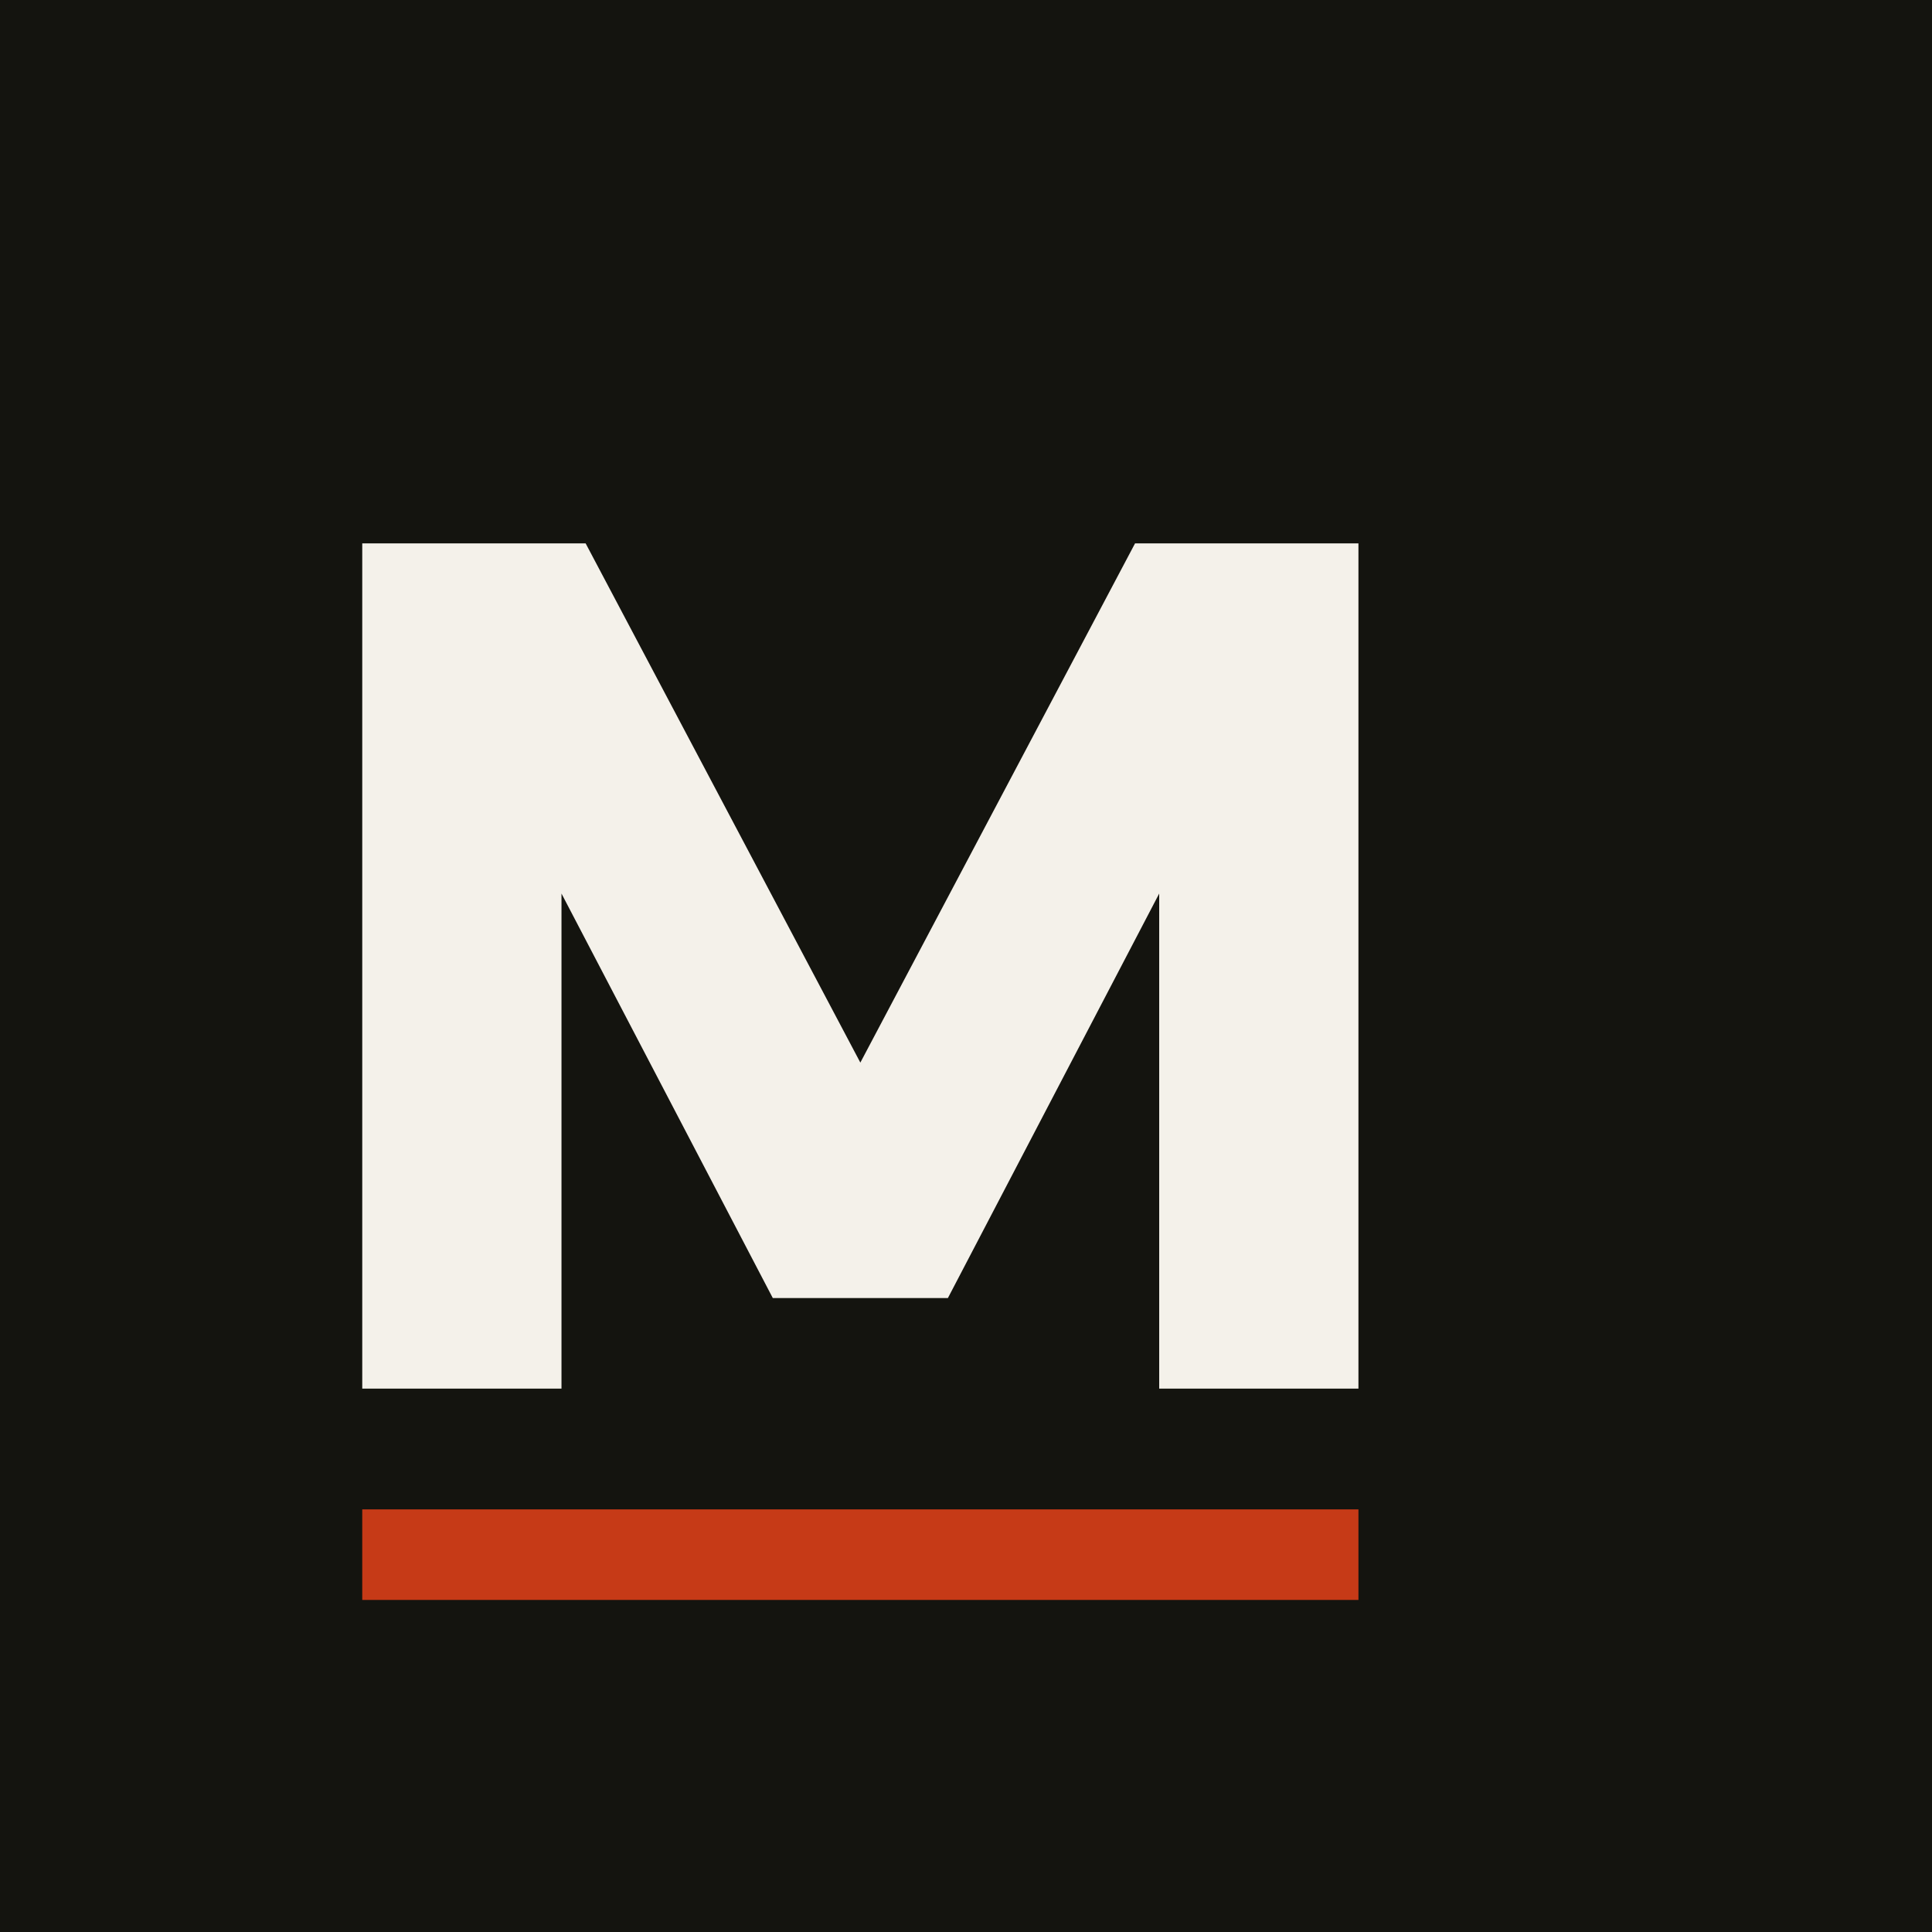
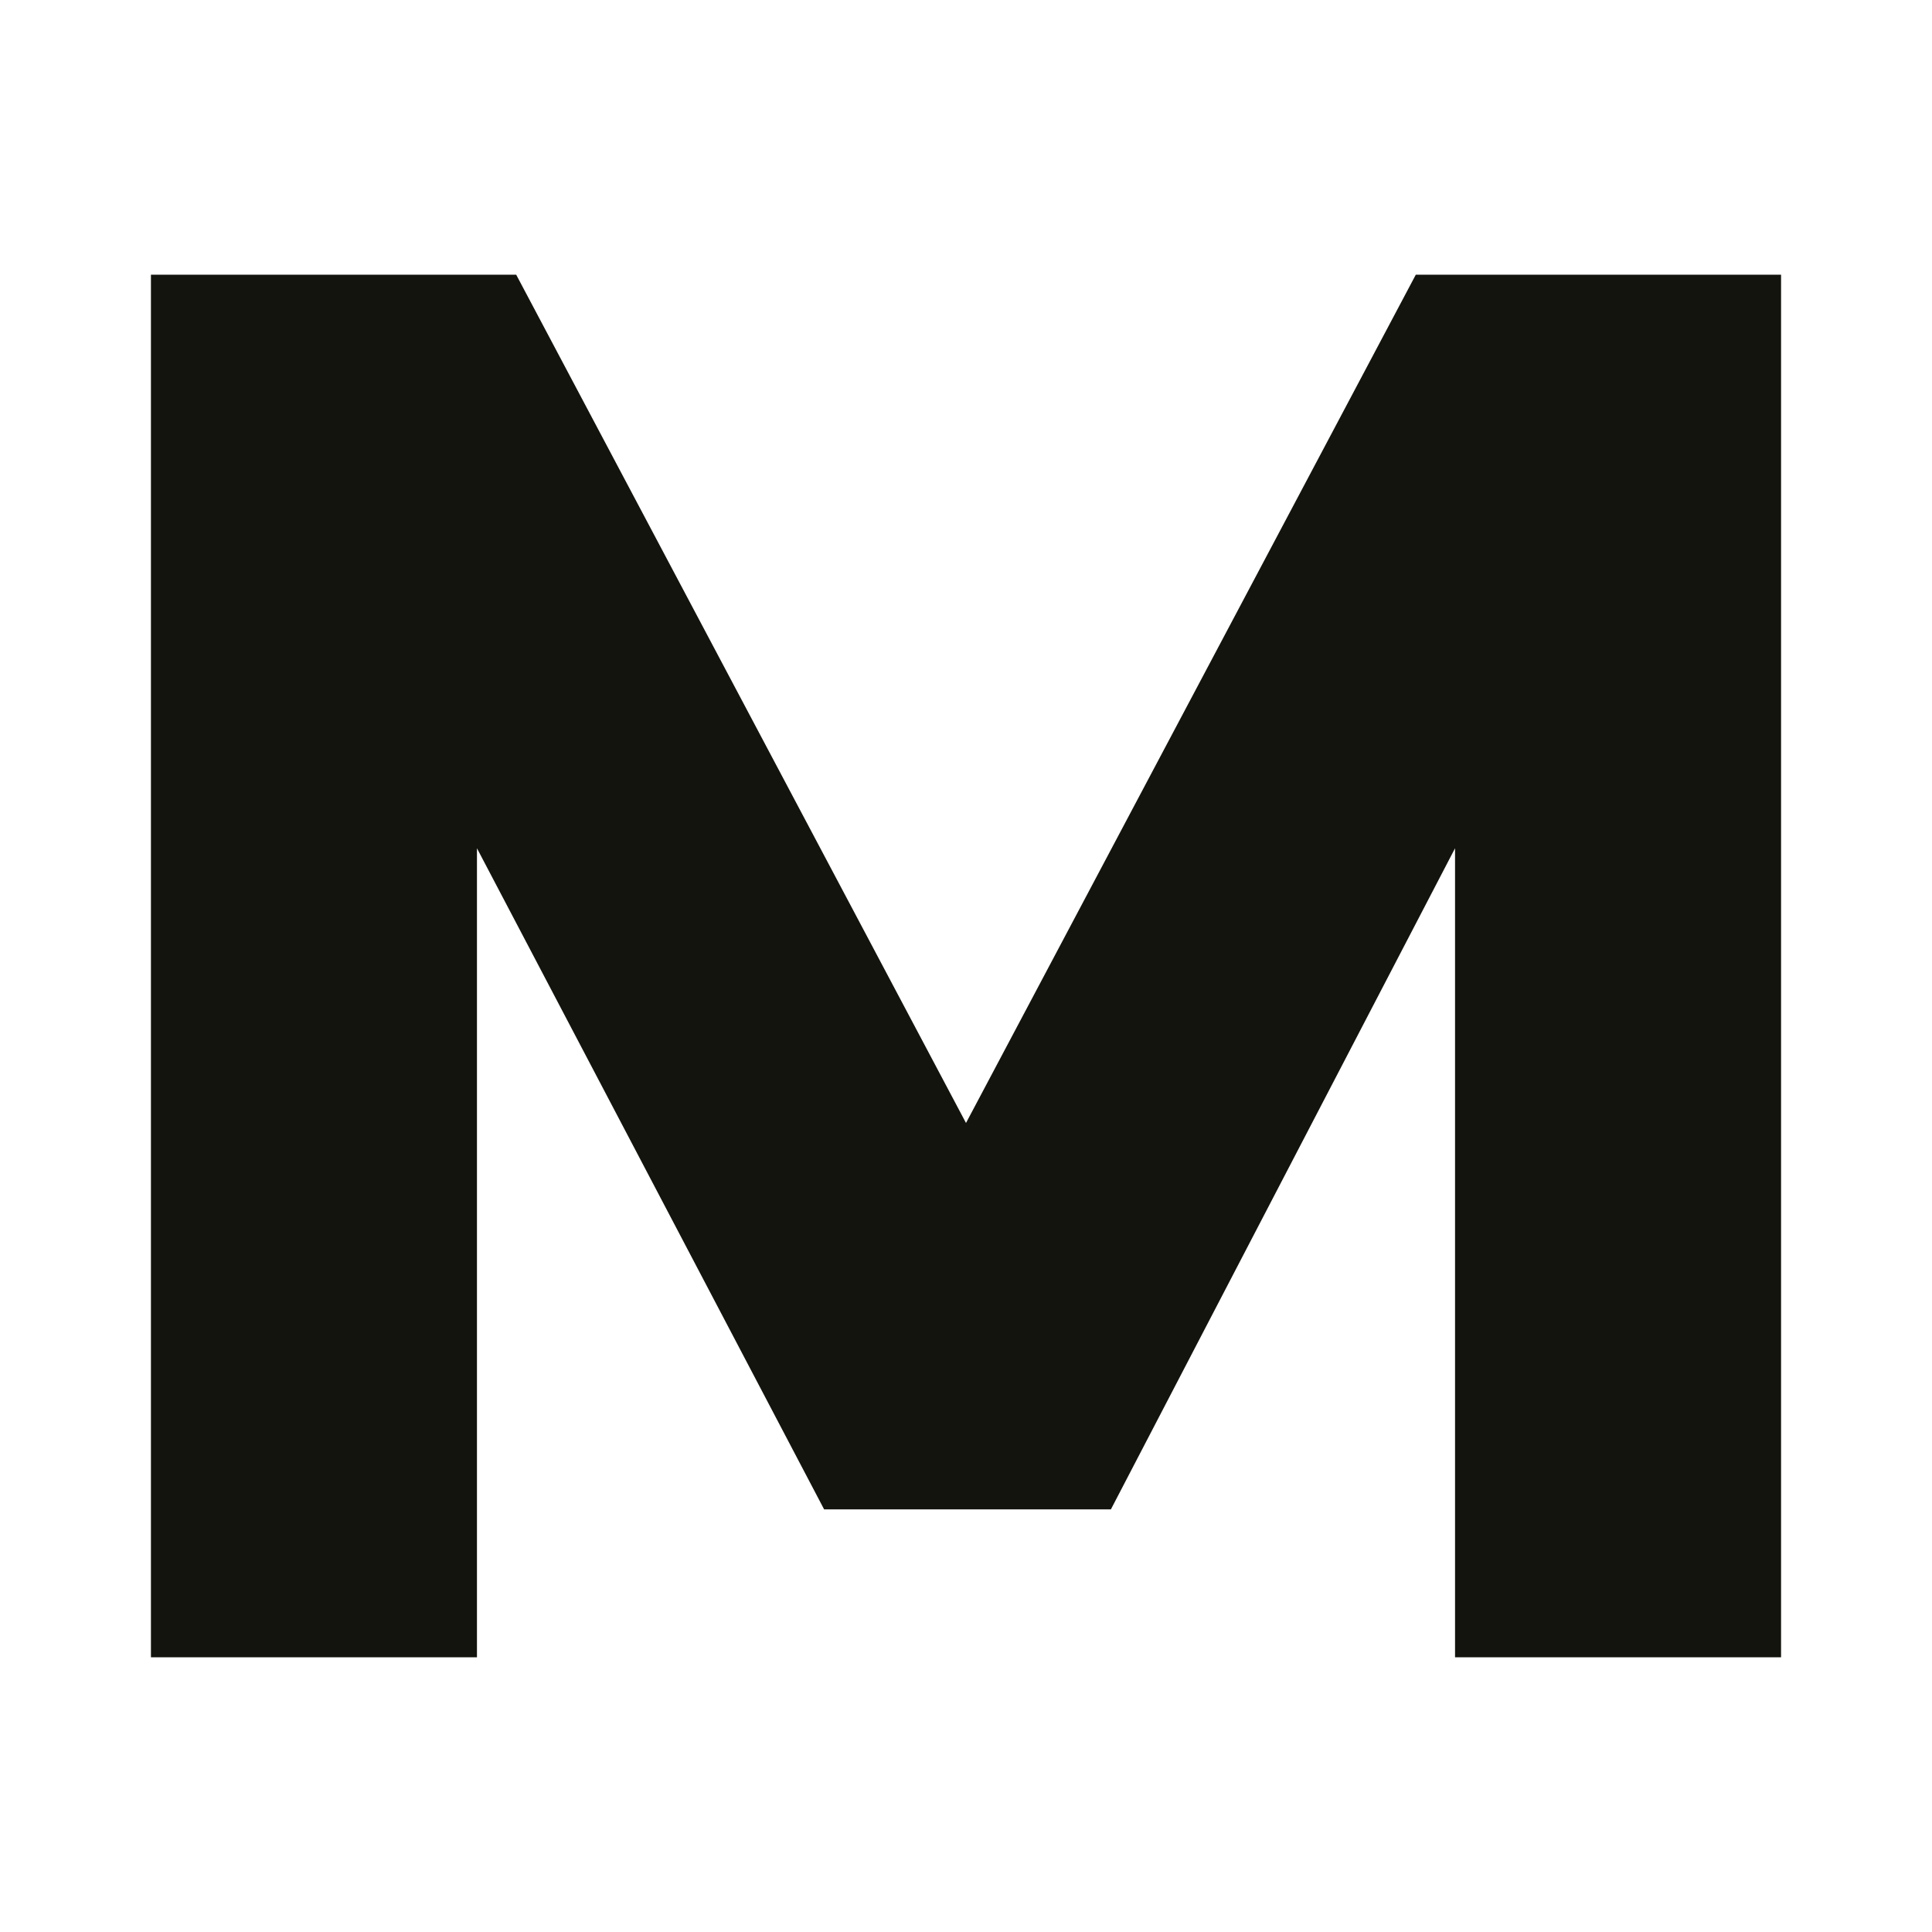
- <svg xmlns="http://www.w3.org/2000/svg" viewBox="0 0 64 64">
-   <rect width="64" height="64" fill="#14140F" />
-   <path d="M12 46V18h7.4l9.1 17.2L37.6 18H45v28h-6.6V29.6L31.4 43h-5.8L18.6 29.6V46z" fill="#F4F1EA" />
-   <rect x="12" y="50" width="33" height="3" fill="#C63A17" />
+ <svg xmlns="http://www.w3.org/2000/svg" viewBox="0 0 64 64" width="64" height="64">
+   <style>
+     path { fill: #14140f; }
+     @media (prefers-color-scheme: dark) {
+       path { fill: #f4f1ea; }
+     }
+   </style>
+   <path d="M5 54.9V9.1h12.1L32 37.2 46.9 9.1H59v45.8H48.2V28.1L36.8 50h-9.5L15.8 28.1v26.8z" />
</svg>
